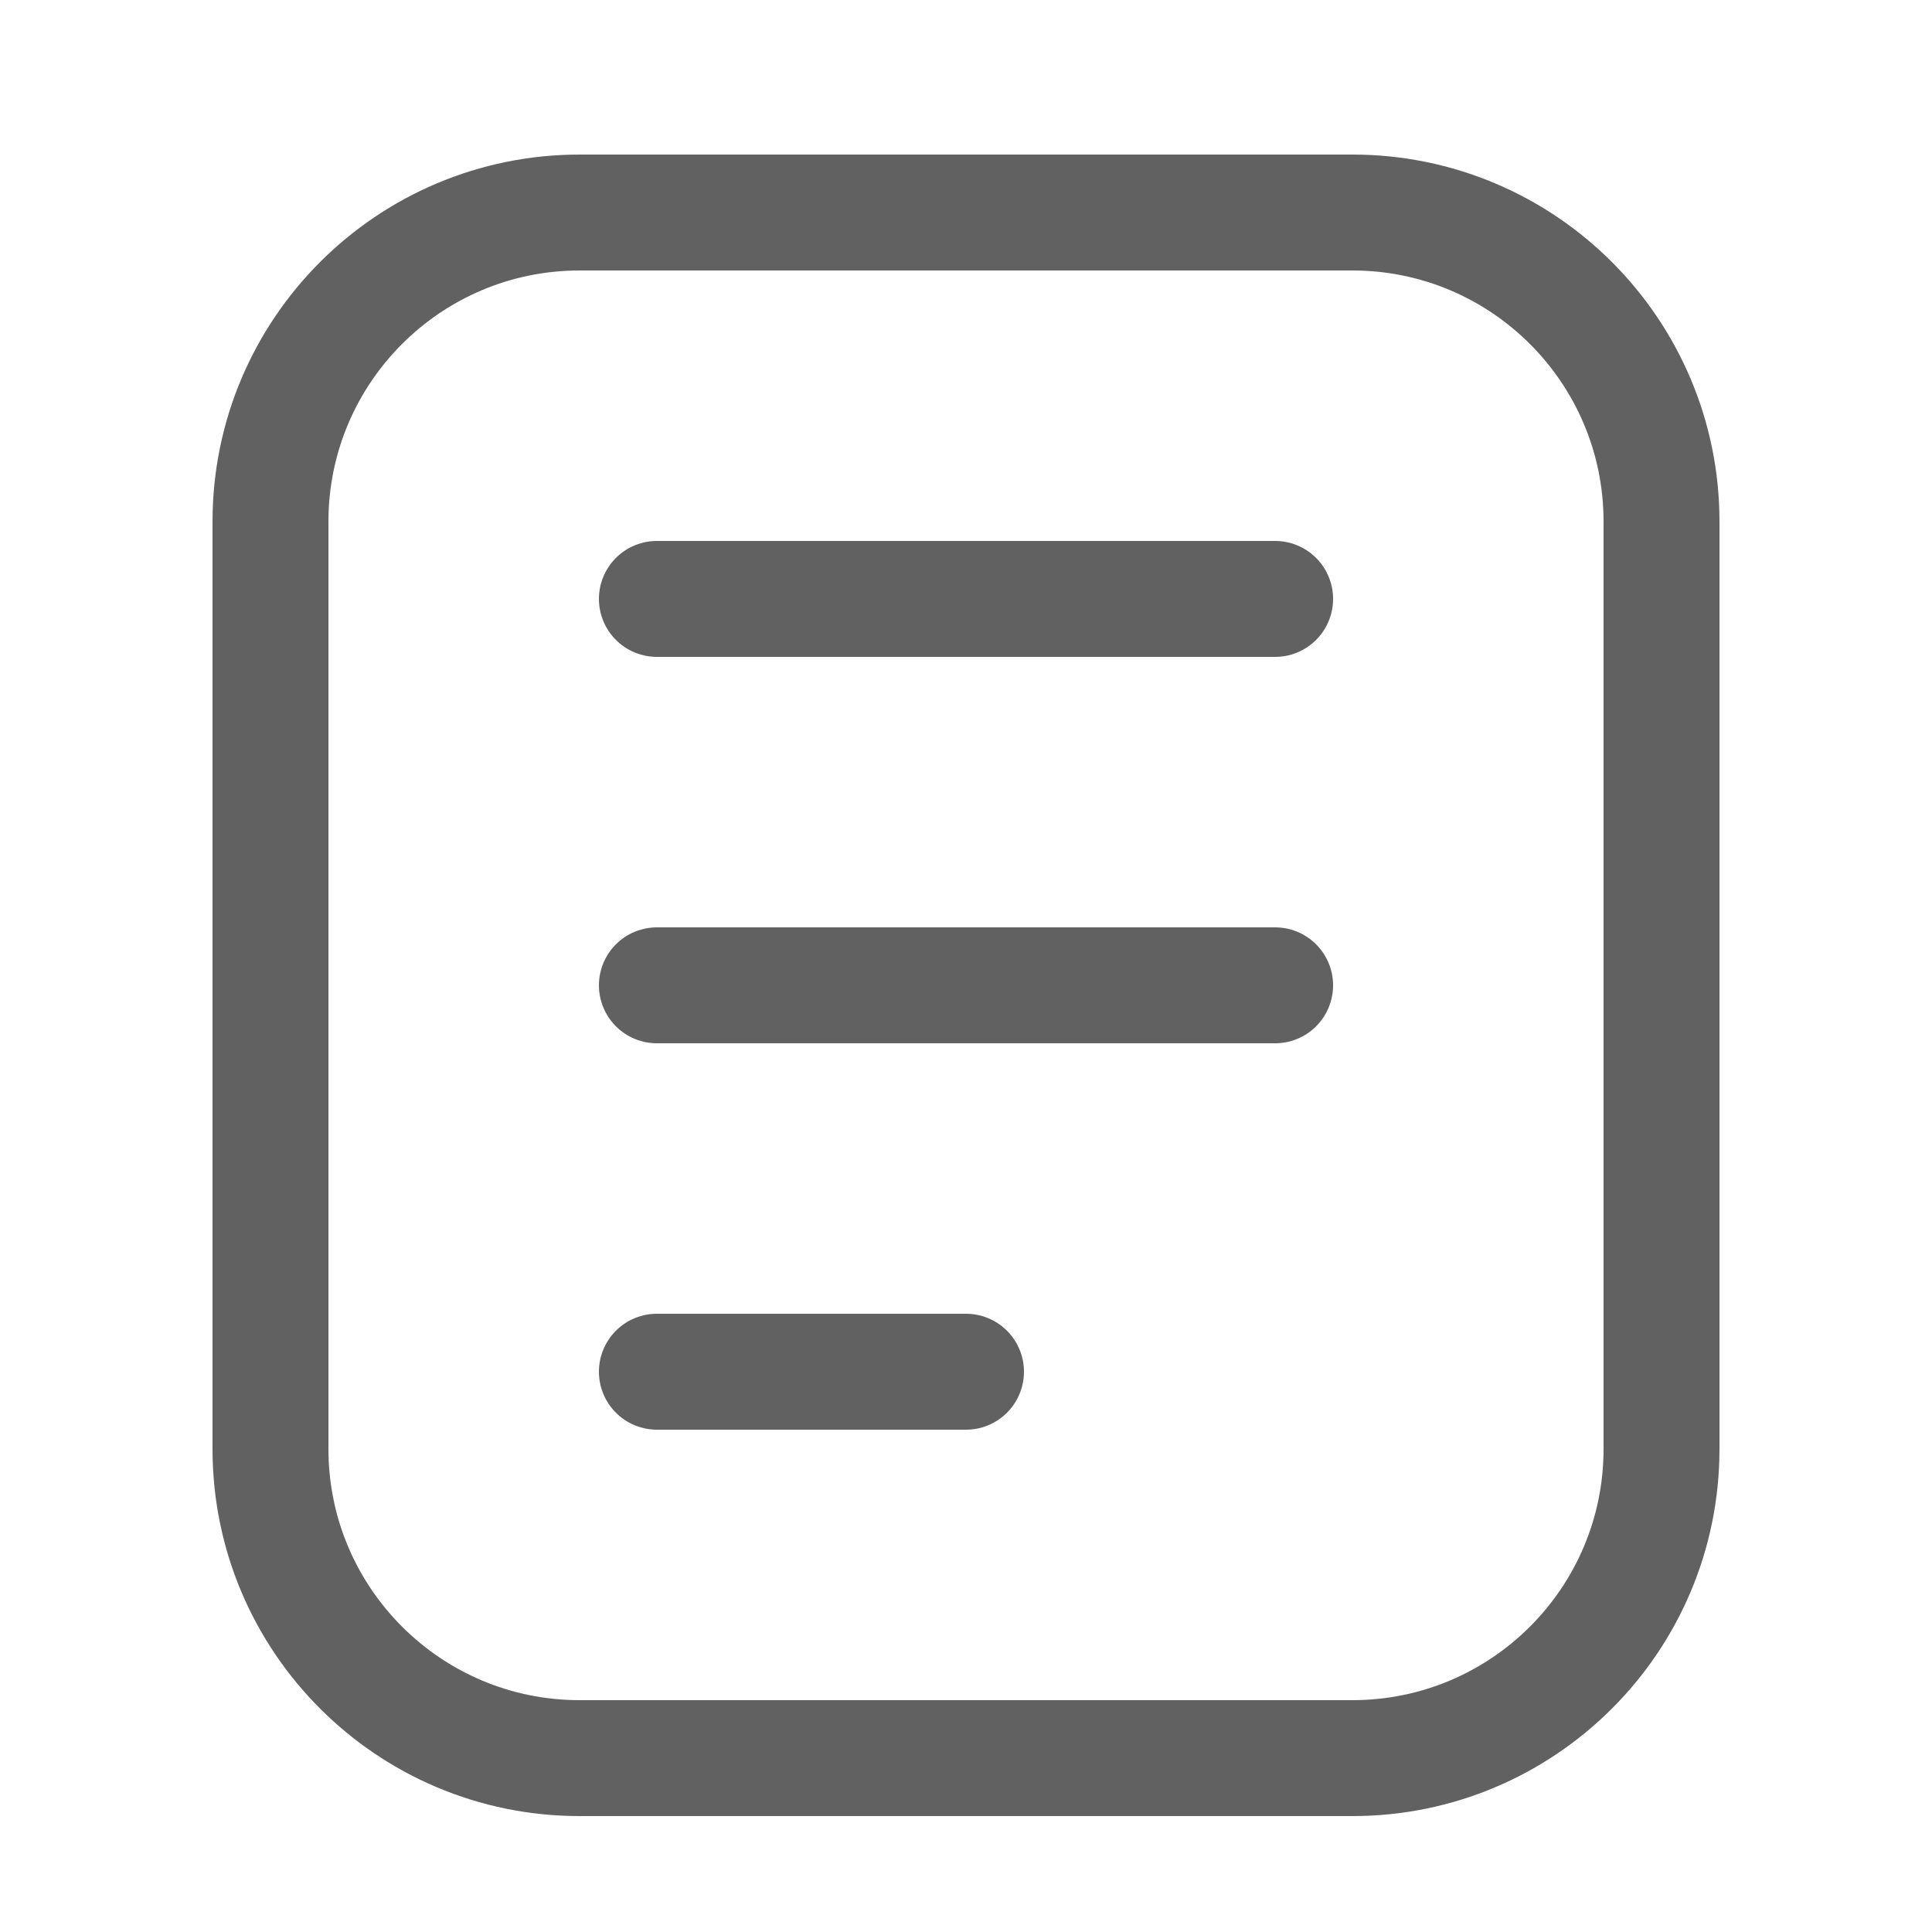
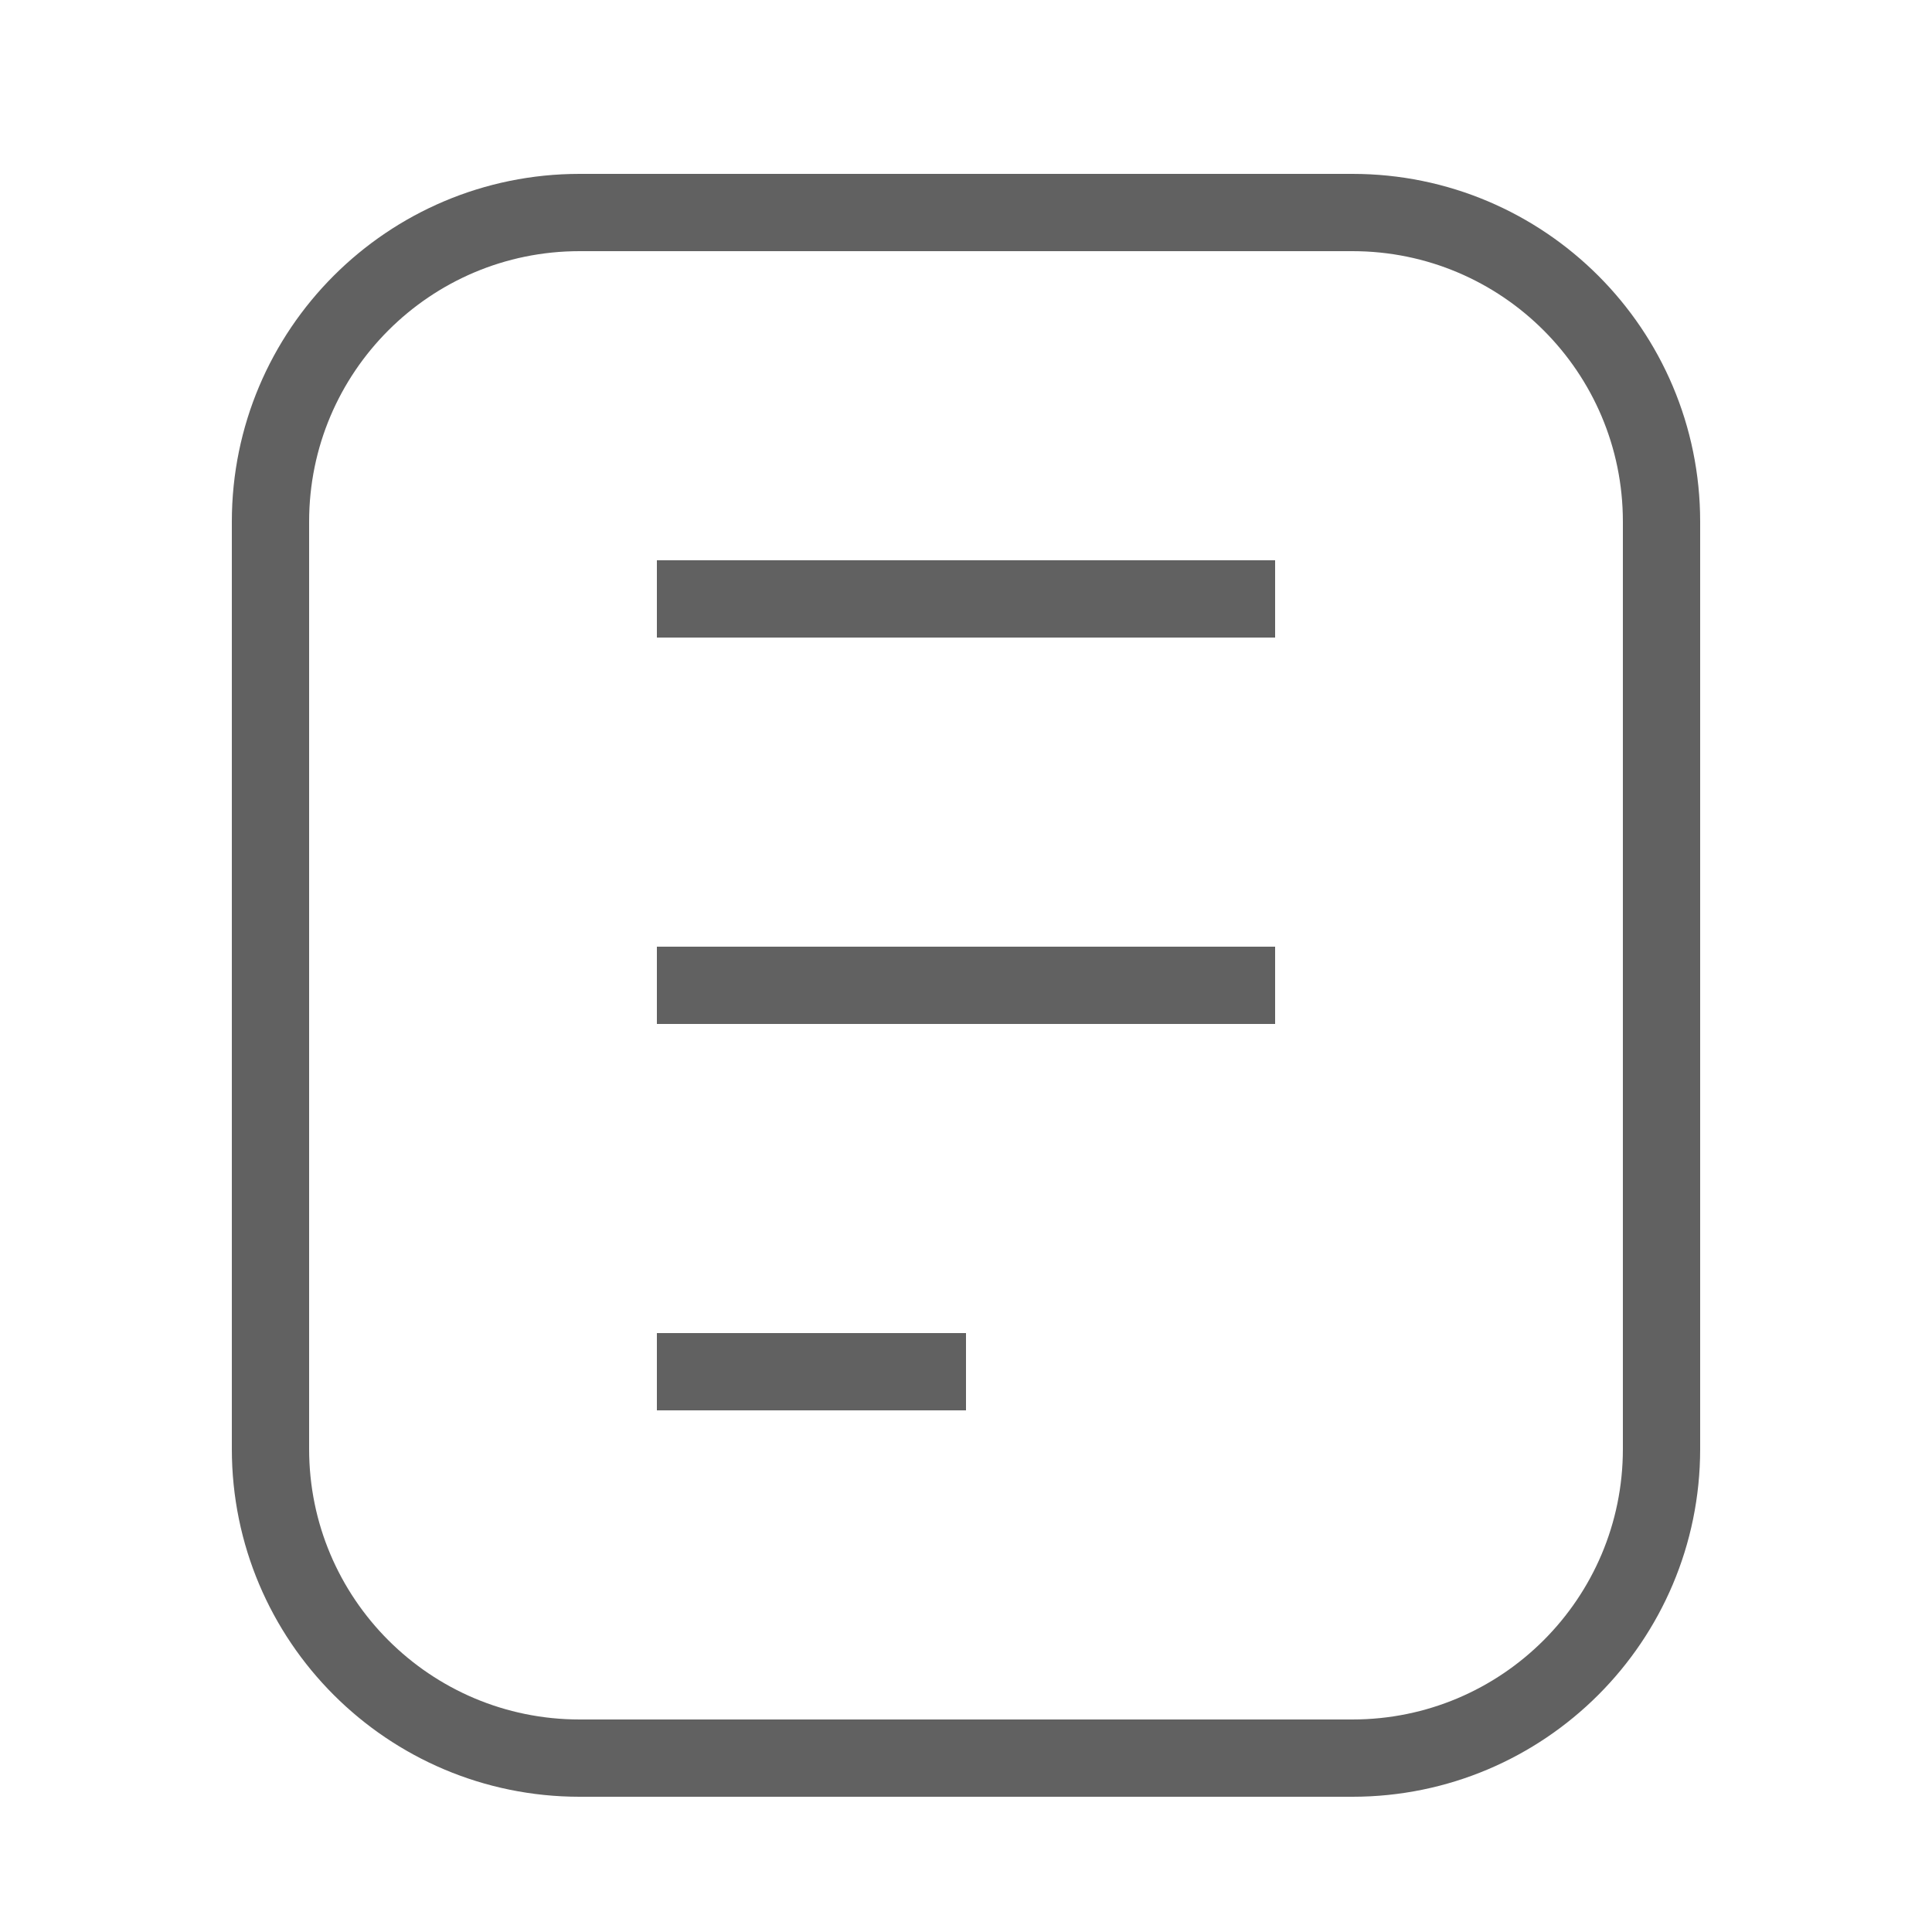
<svg xmlns="http://www.w3.org/2000/svg" width="25" height="25" viewBox="0 0 25 25" fill="none">
-   <path d="M3.5 6.75C3.5 4.541 5.291 2.75 7.5 2.75H17.5C19.709 2.75 21.5 4.541 21.5 6.75V18.75C21.5 20.959 19.709 22.75 17.5 22.75H7.5C5.291 22.75 3.5 20.959 3.5 18.75V6.75Z" stroke="#616161" stroke-width="1.5" stroke-linejoin="round" />
-   <path d="M8.5 17.75H12.5" stroke="#616161" stroke-width="1.5" stroke-linecap="round" />
-   <path d="M8.5 12.75H16.5" stroke="#616161" stroke-width="1.5" stroke-linecap="round" />
-   <path d="M8.5 7.75H16.5" stroke="#616161" stroke-width="1.5" stroke-linecap="round" />
+   <path d="M3.5 6.75C3.5 4.541 5.291 2.75 7.5 2.75H17.5C19.709 2.75 21.5 4.541 21.5 6.75V18.75C21.5 20.959 19.709 22.75 17.5 22.75H7.5C5.291 22.75 3.5 20.959 3.5 18.75V6.75Z" stroke="#616161" strokeWidth="1.5" strokeLinejoin="round" />
+   <path d="M8.5 17.75H12.5" stroke="#616161" strokeWidth="1.5" strokeLinecap="round" />
+   <path d="M8.5 12.75H16.5" stroke="#616161" strokeWidth="1.5" strokeLinecap="round" />
+   <path d="M8.5 7.75H16.5" stroke="#616161" strokeWidth="1.5" strokeLinecap="round" />
</svg>
